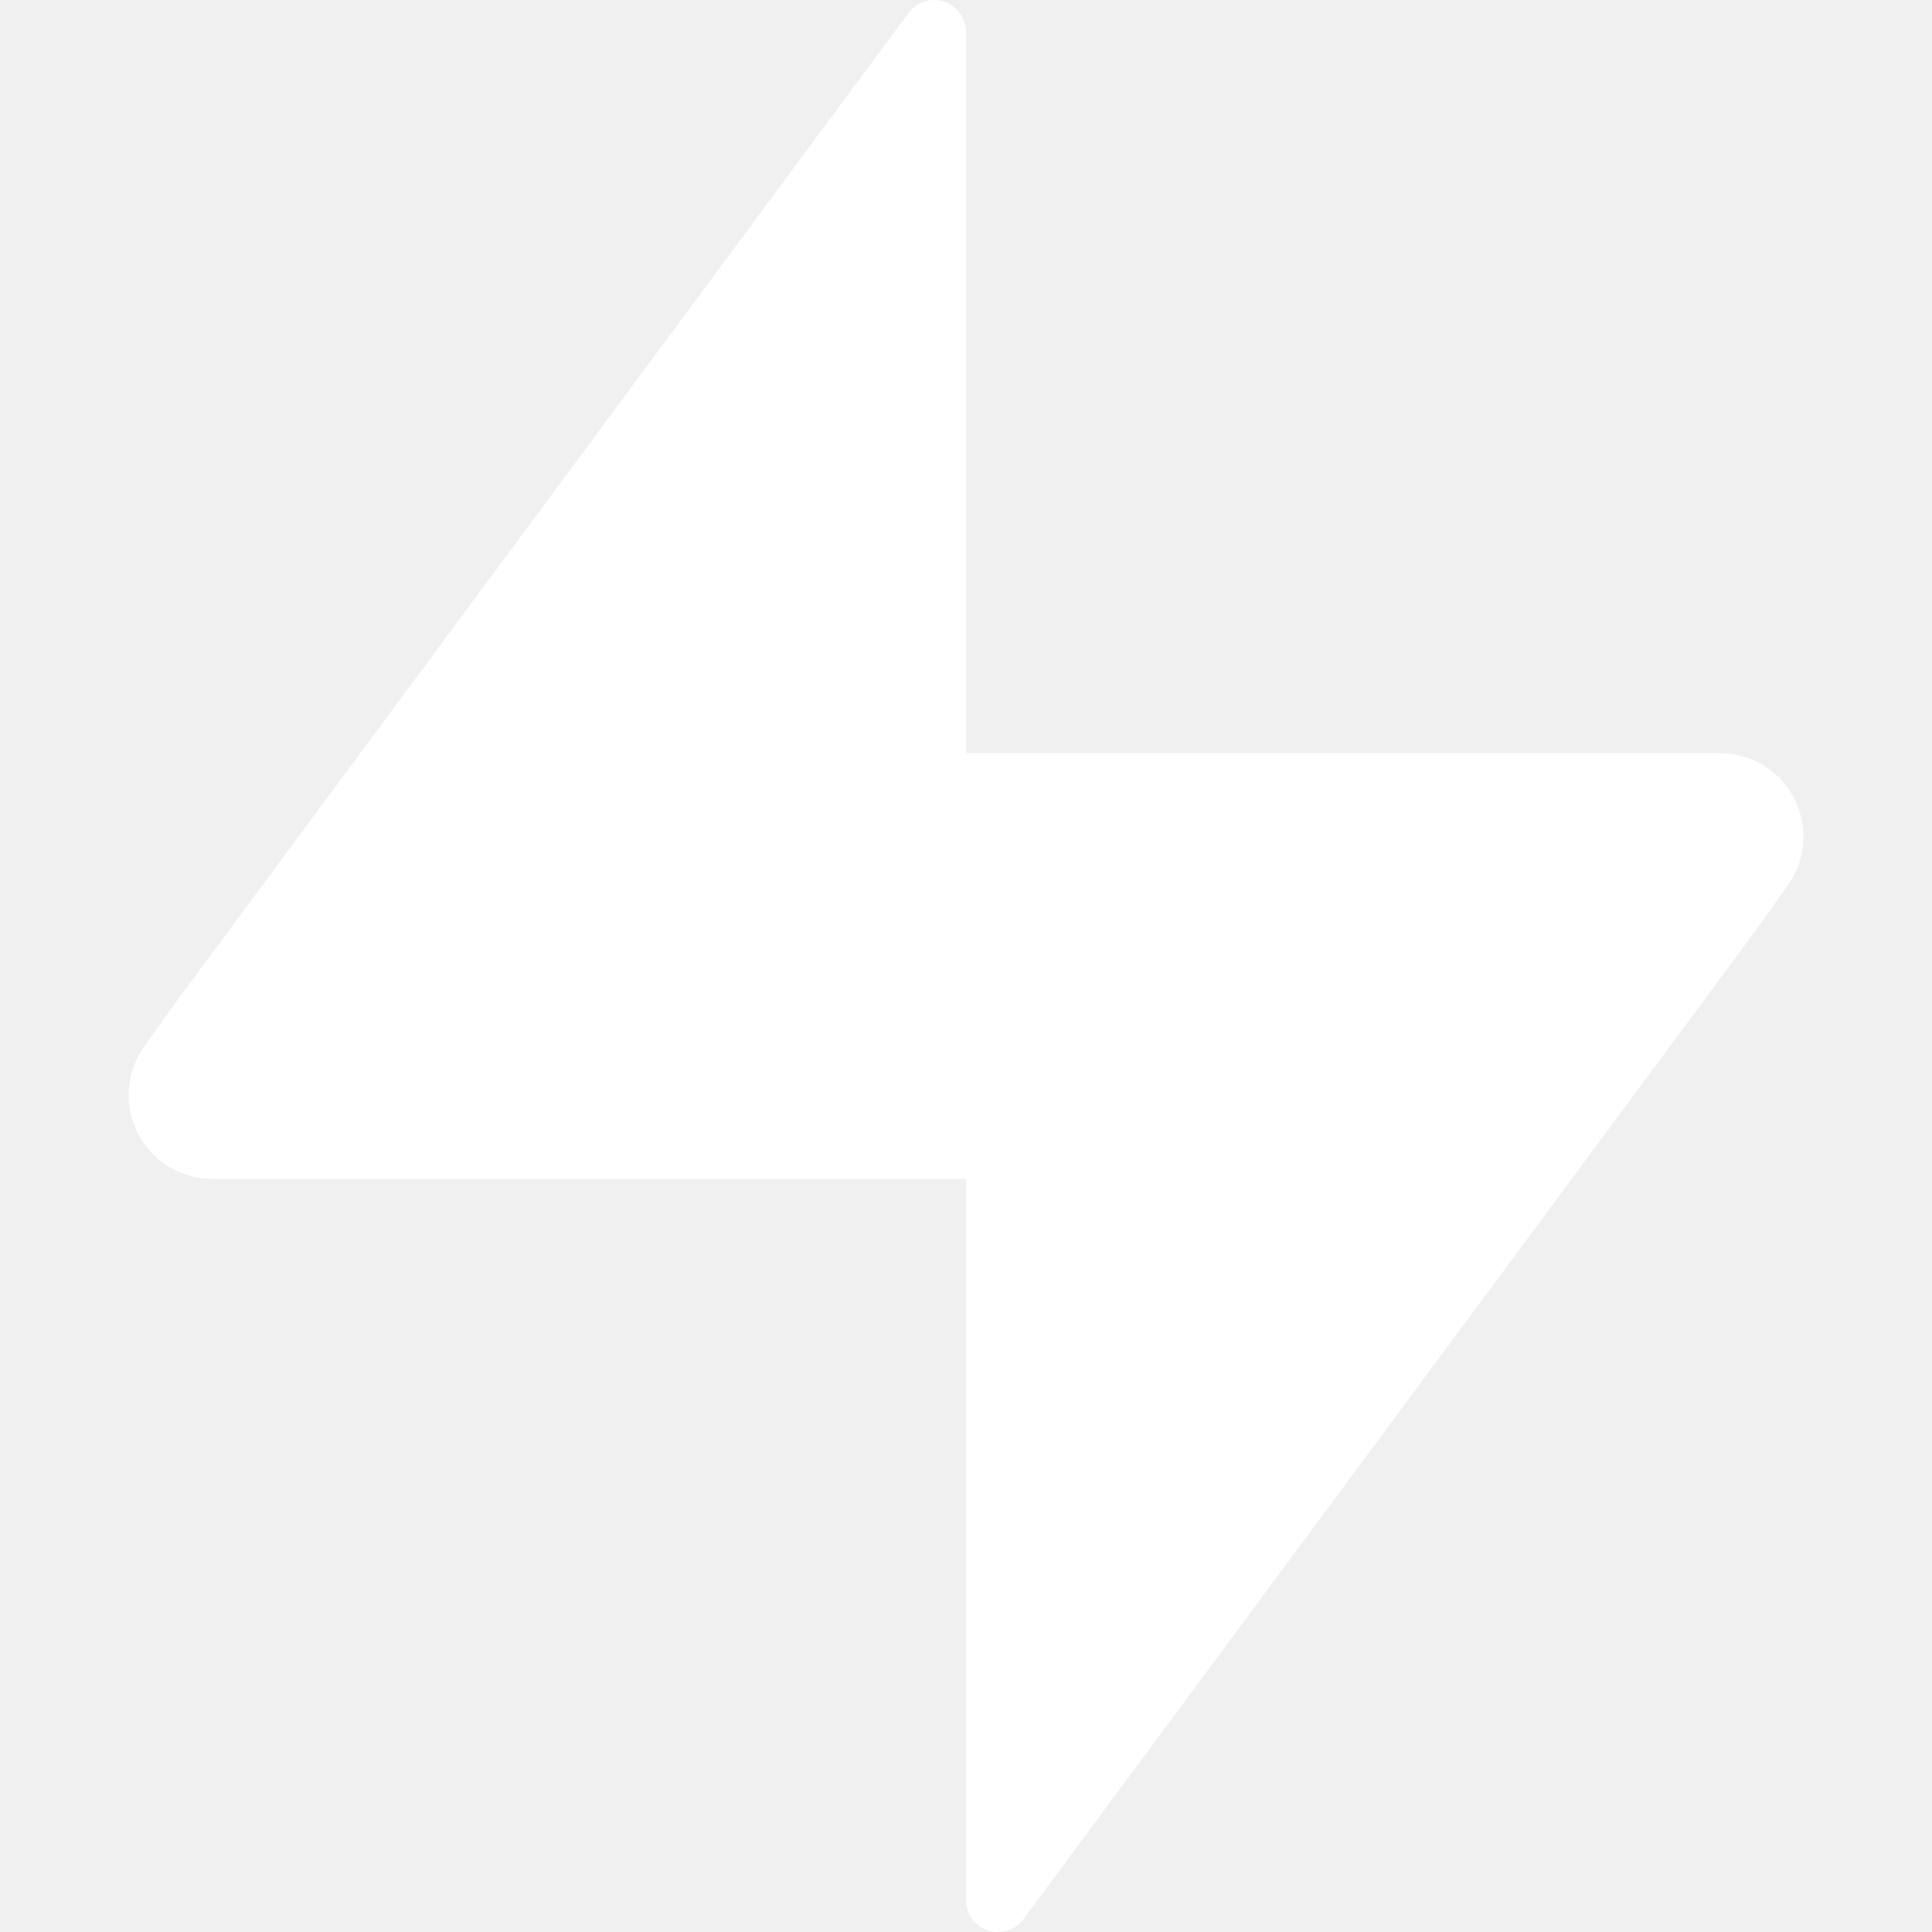
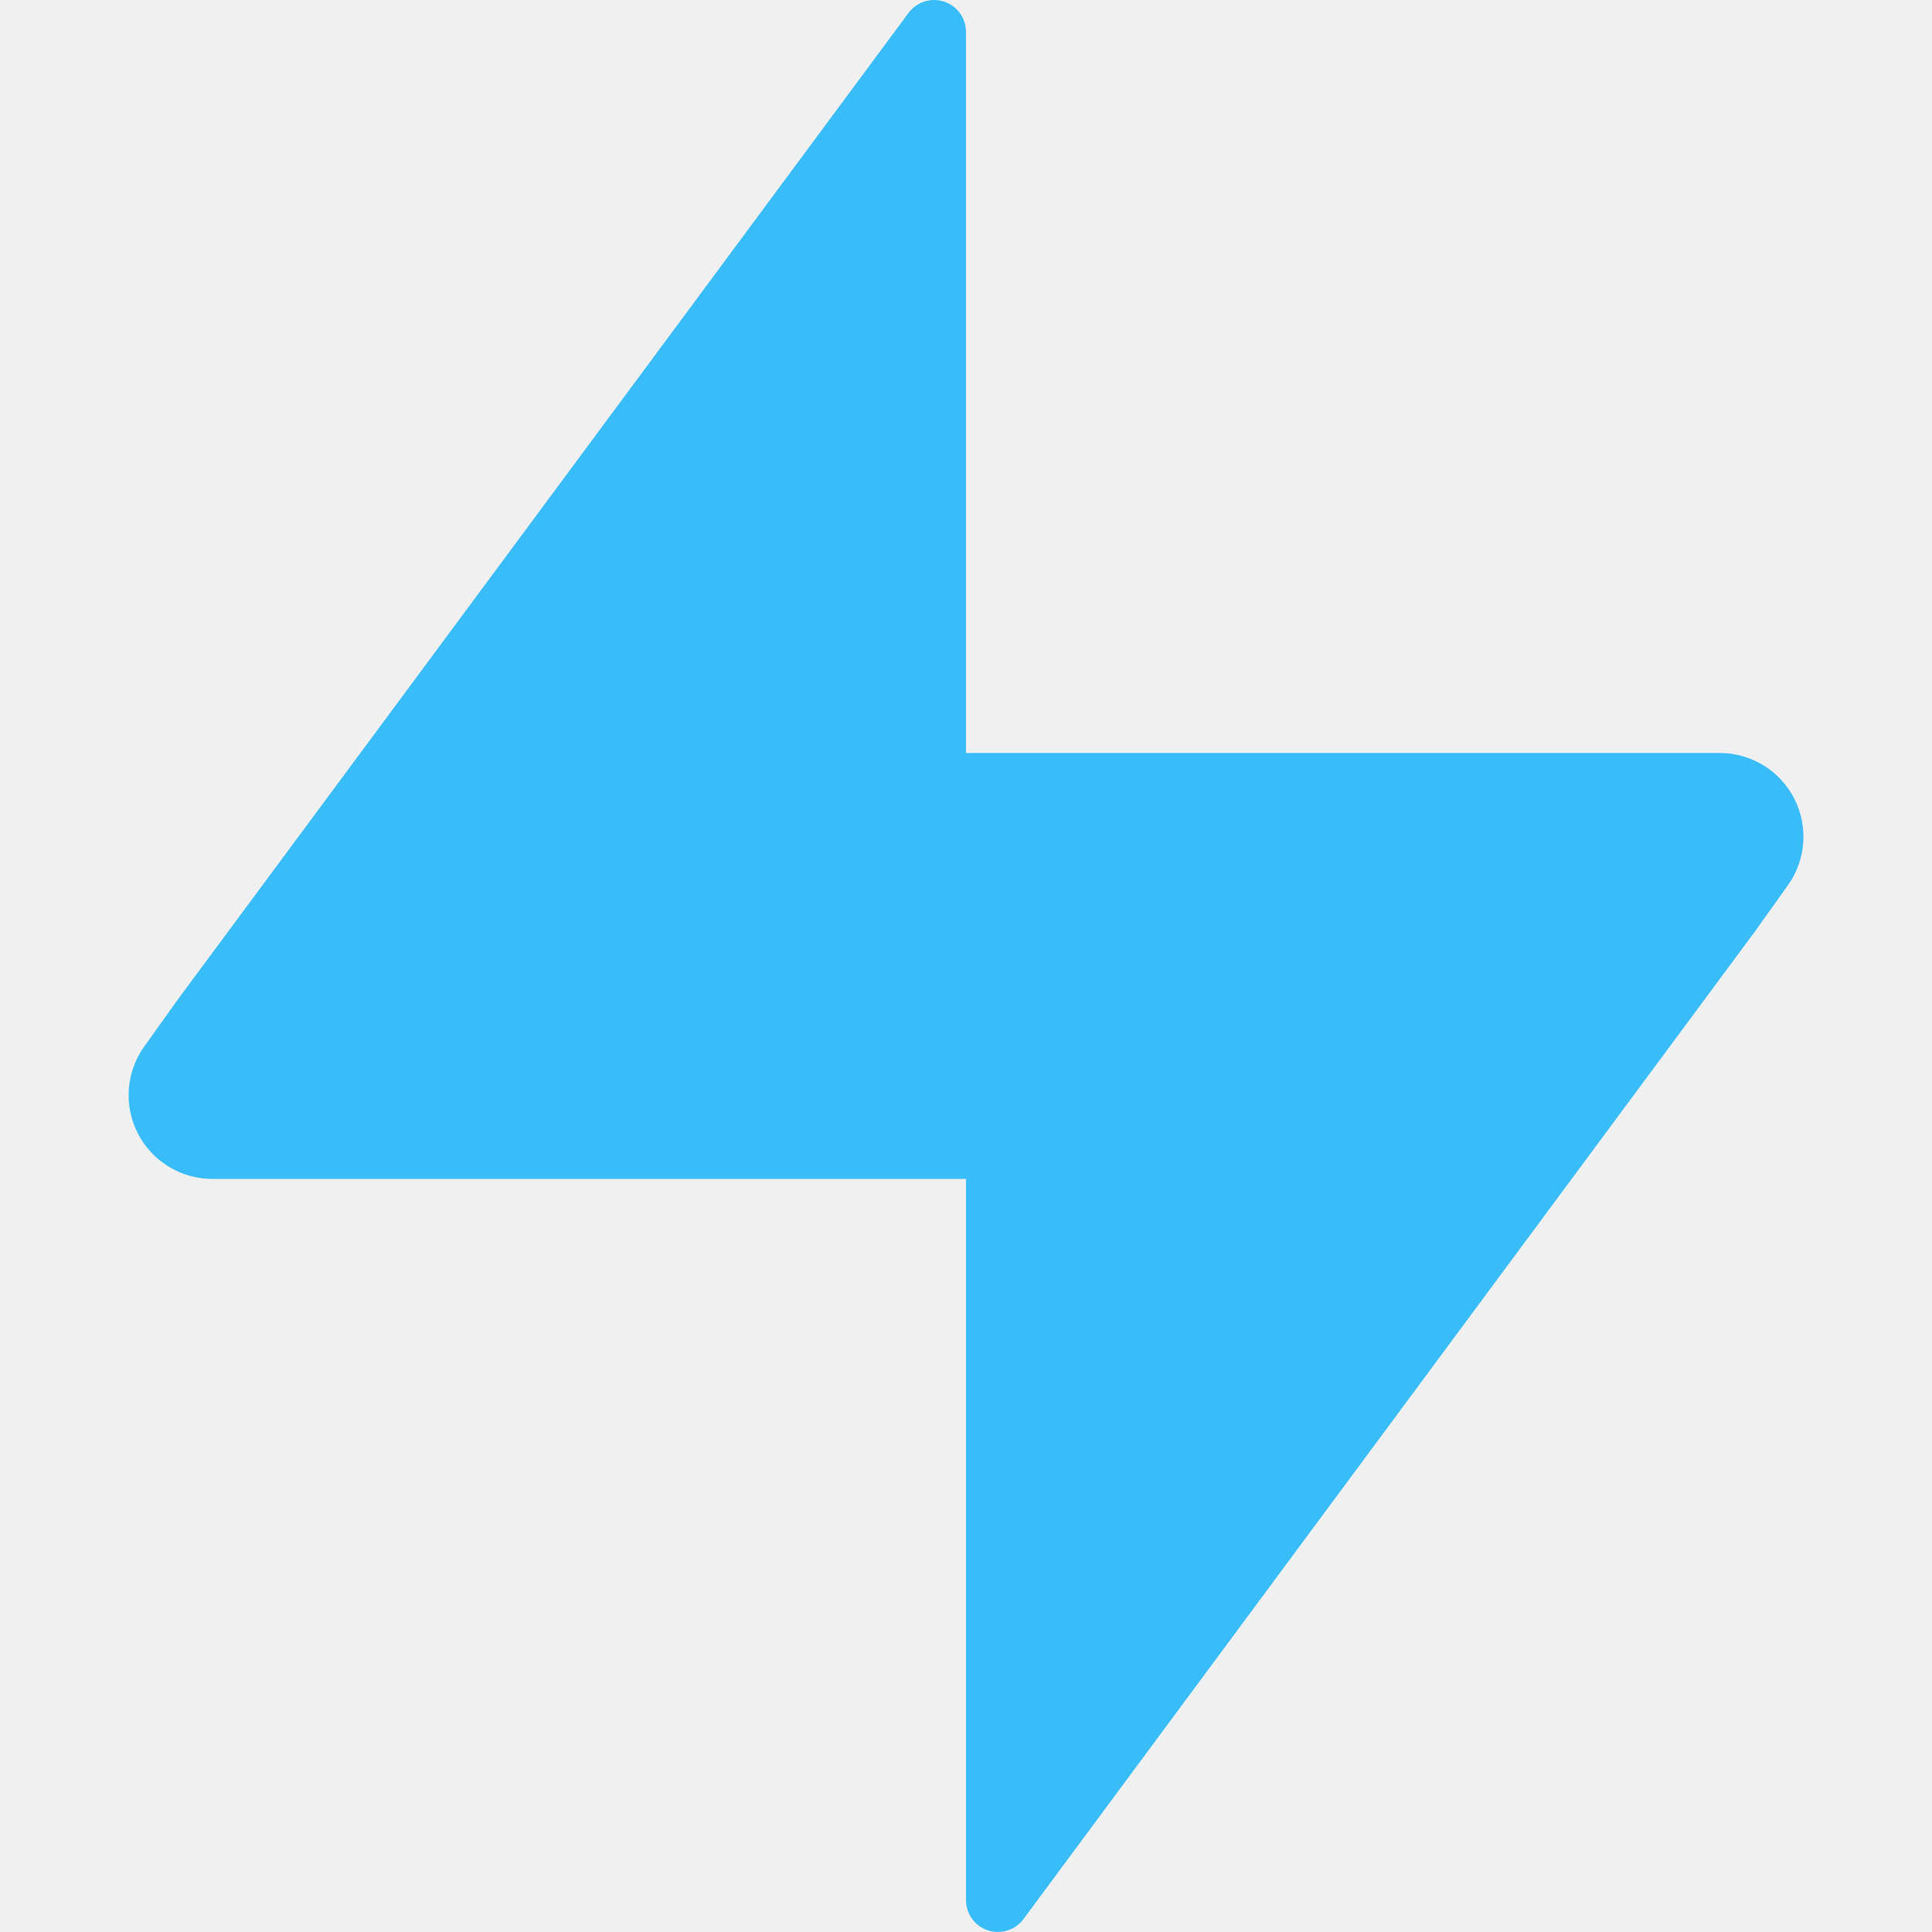
- <svg xmlns="http://www.w3.org/2000/svg" role="img" fill="#FFFFFF" viewBox="0 0 24 24">
+ <svg xmlns="http://www.w3.org/2000/svg" role="img" fill="#38bdf8" viewBox="0 0 24 24">
  <path d="M21.362 9.354H12V.396a.396.396 0 0 0-.716-.233L2.203 12.424l-.401.562a1.04 1.04 0 0 0 .836 1.659H12v8.959a.396.396 0 0 0 .716.233l9.081-12.261.401-.562a1.04 1.04 0 0 0-.836-1.66z" />
</svg>
